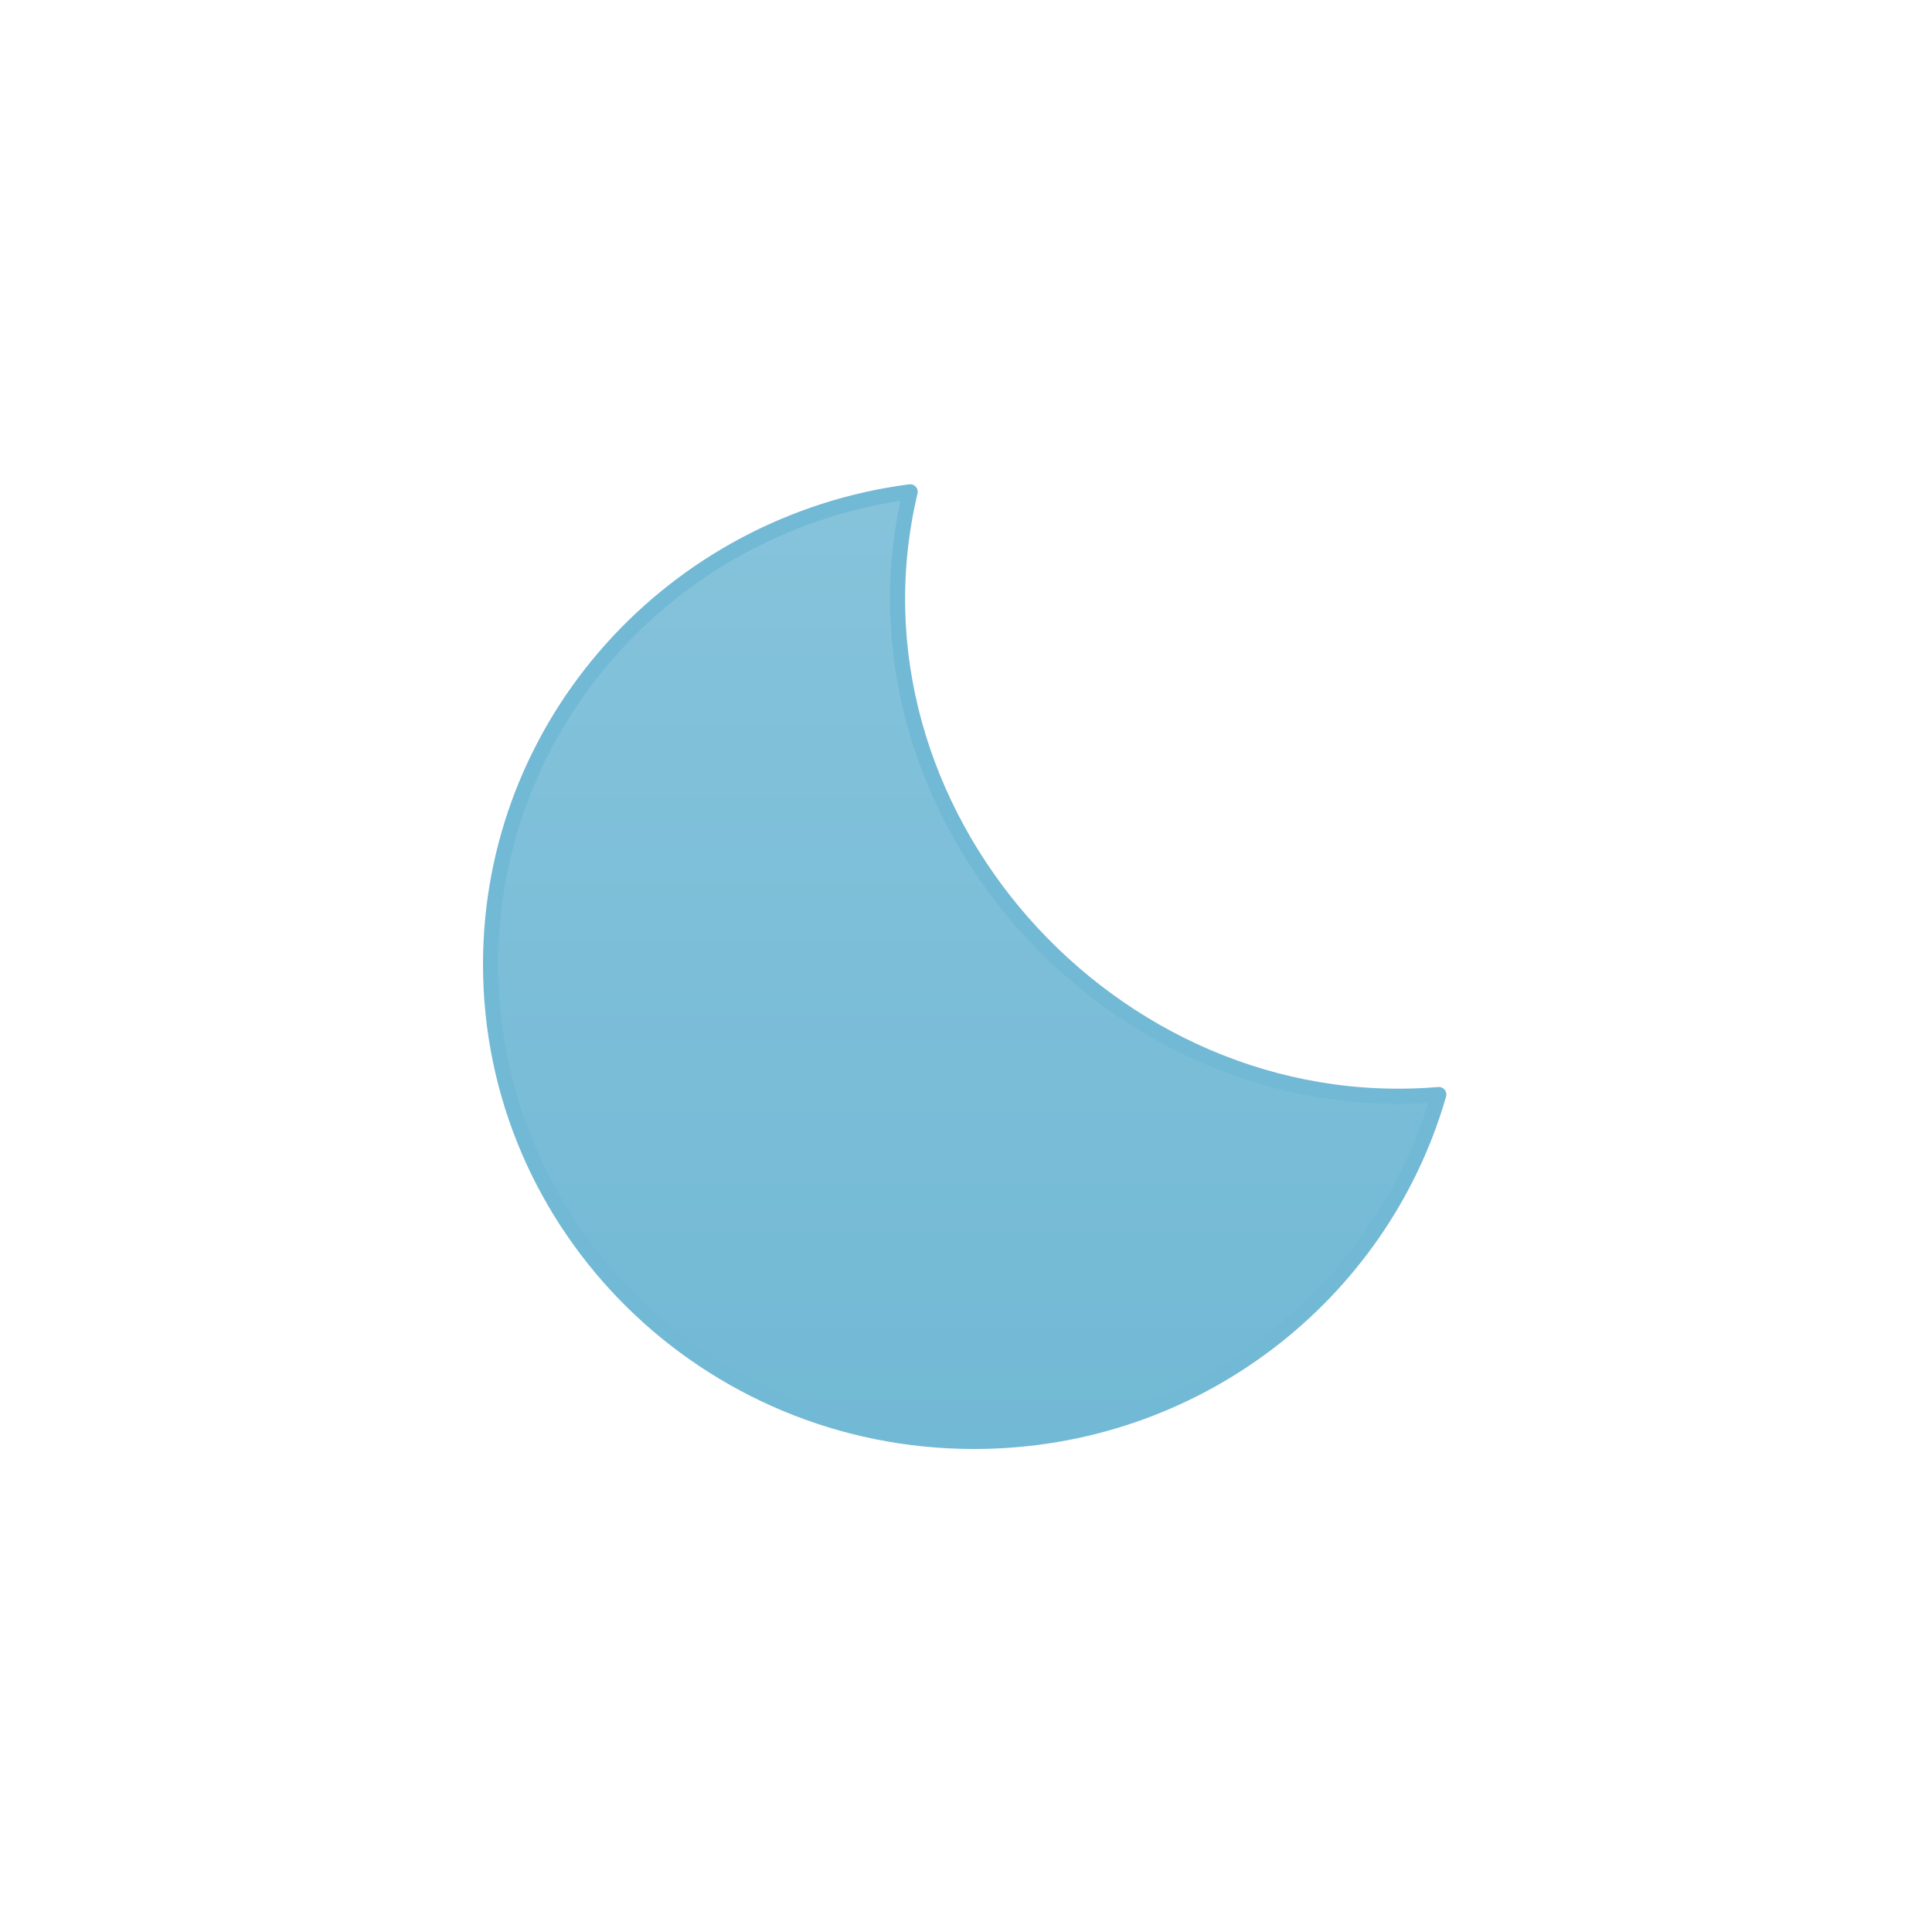
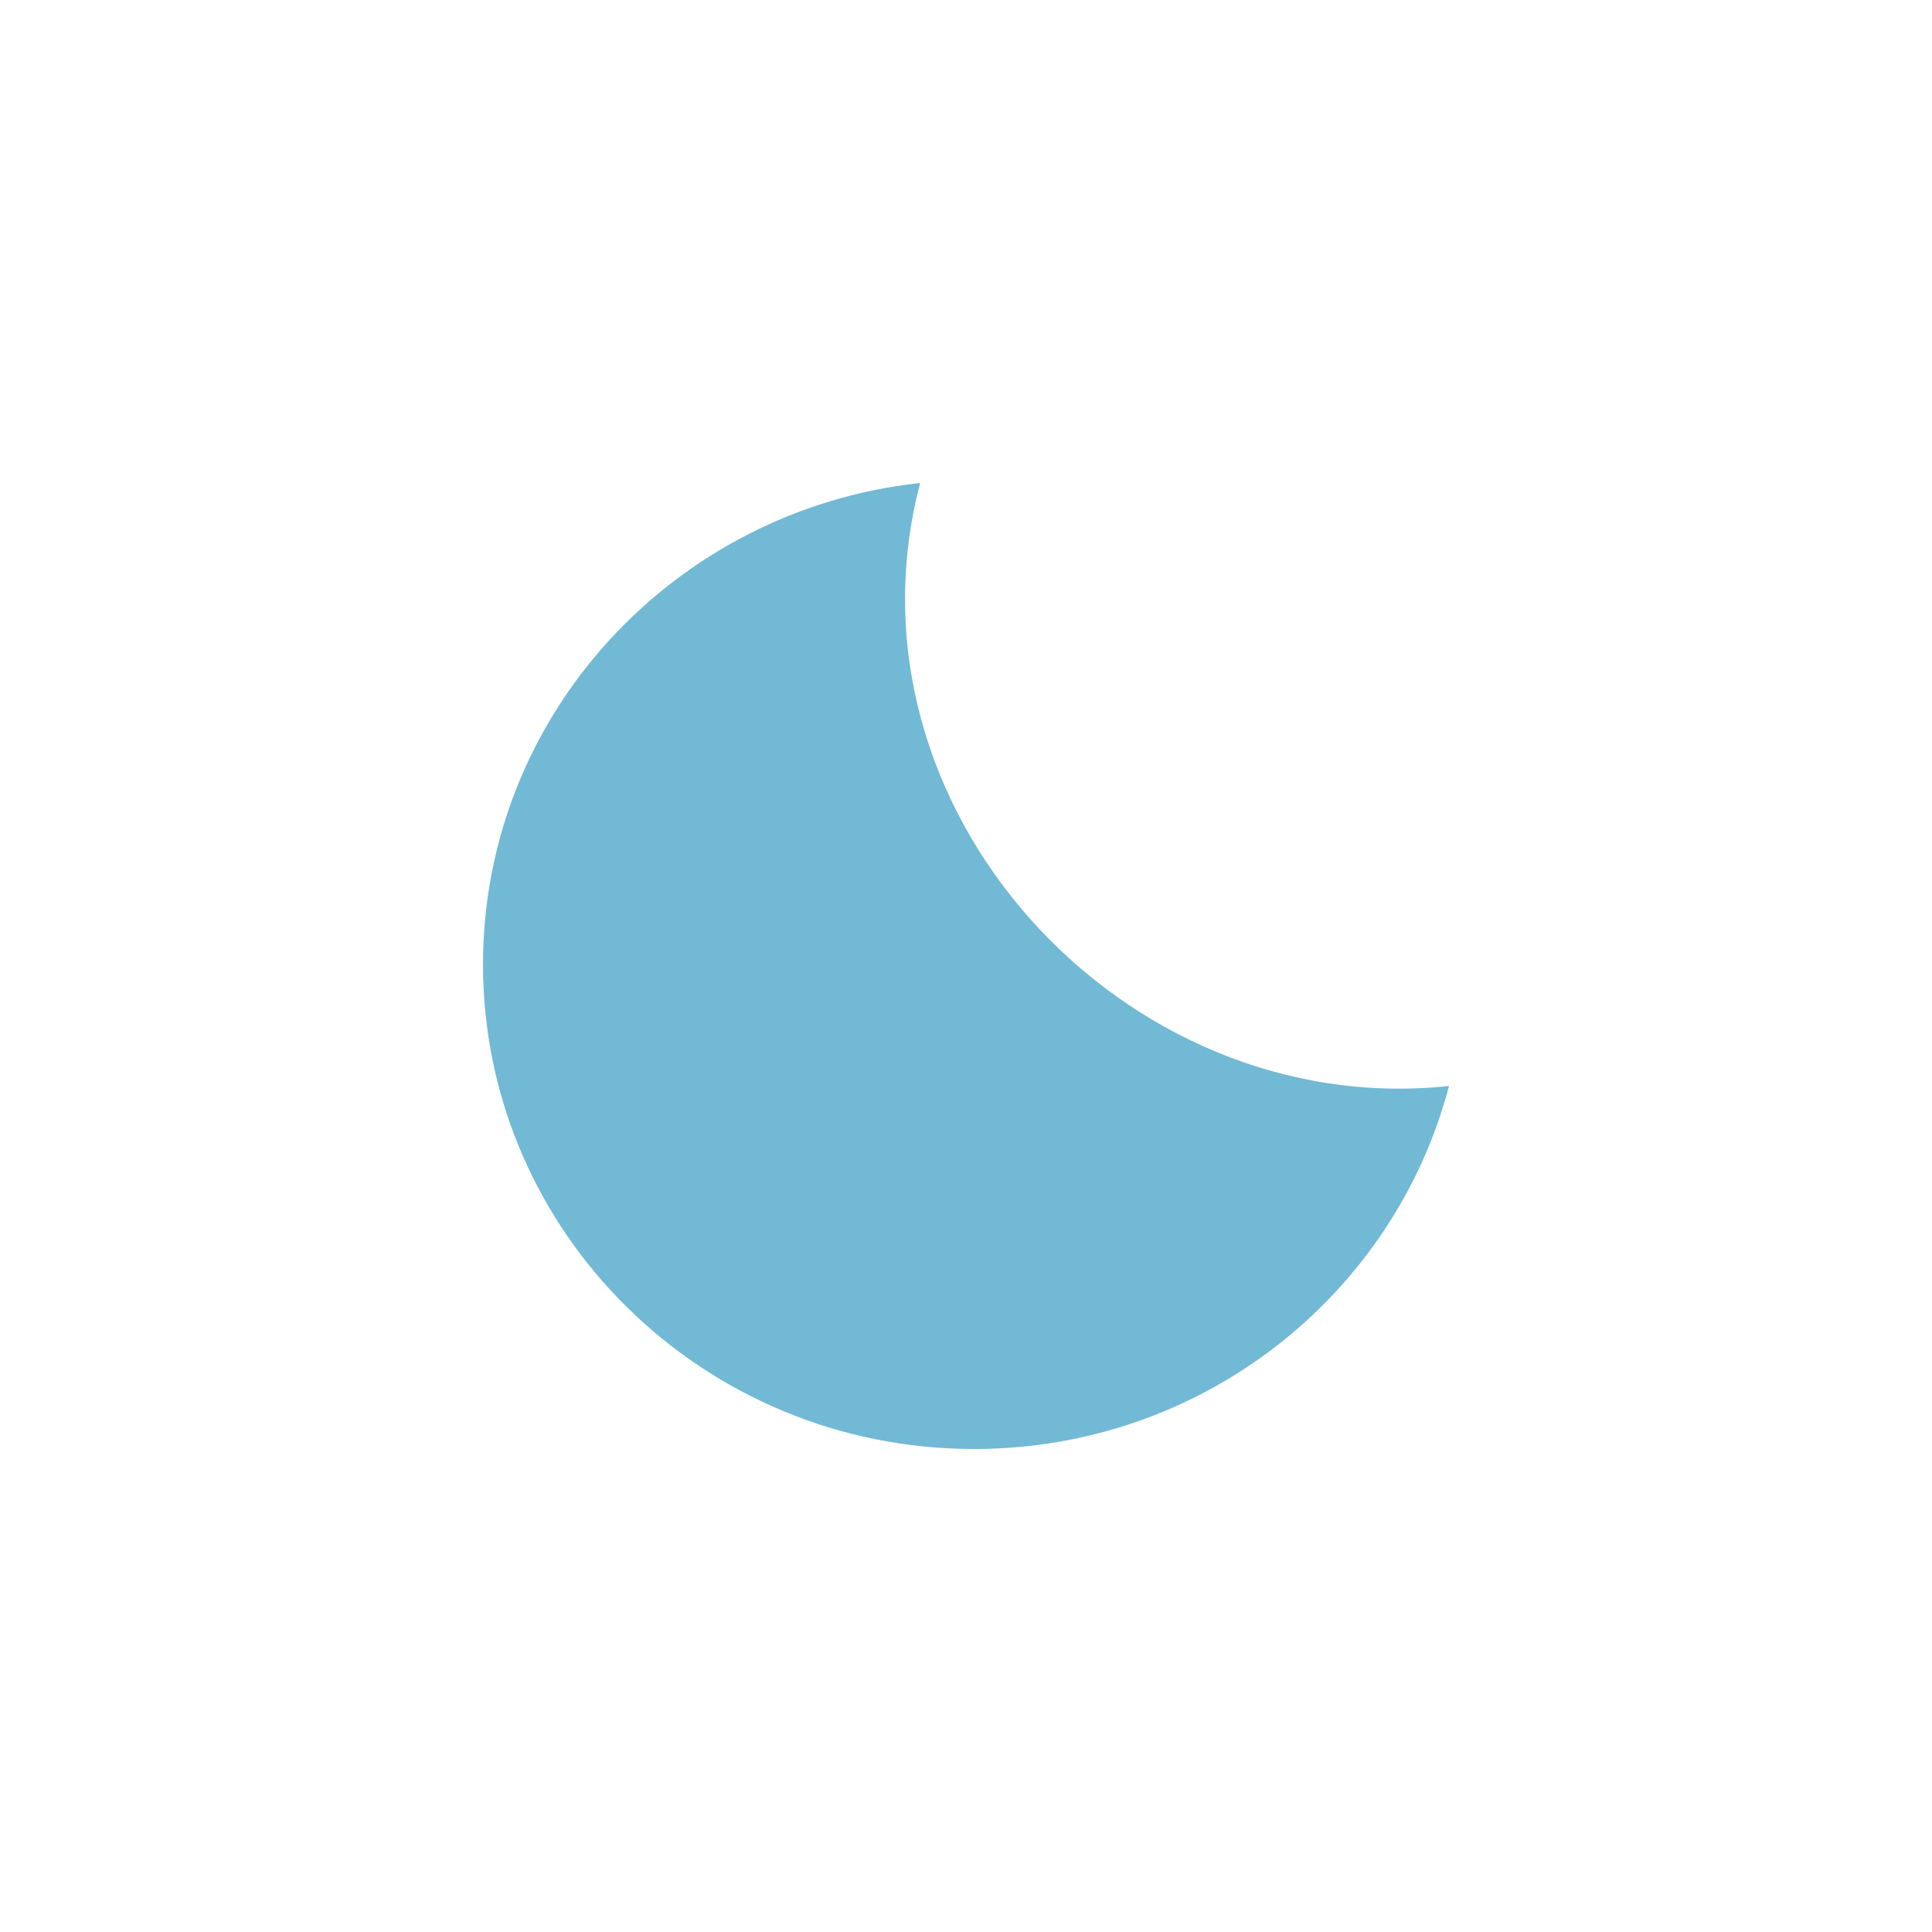
<svg xmlns="http://www.w3.org/2000/svg" viewBox="0 0 128 128" fill="none">
  <g id="clear-night">
    <g id="Moon">
-       <path id="Moon_2" d="M60.302 32.582C55.282 53.7 73.6 74.348 95.325 72.515C91.519 85.77 79.199 95.5 64.536 95.5C46.837 95.5 32.5 81.344 32.5 63.898C32.5 47.869 44.607 34.628 60.302 32.582Z" fill="url(#paint0_linear_1837_5080)" stroke="#72B9D5" stroke-linecap="round" stroke-linejoin="round" />
+       <path id="Moon_2" d="M60.962 32C44.676 33.758 32 47.362 32 63.898C32 81.627 46.567 96 64.536 96C79.682 96 92.373 85.775 96 71.949C74.381 74.267 55.329 53.464 60.962 32Z" fill="#72B9D5" />
    </g>
  </g>
-   <defs>
-     <linearGradient id="paint0_linear_1837_5080" x1="64" y1="32" x2="64" y2="96" gradientUnits="userSpaceOnUse">
-       <stop stop-color="#86C3DB" />
-       <stop offset="1" stop-color="#72B9D5" />
-     </linearGradient>
-   </defs>
</svg>
